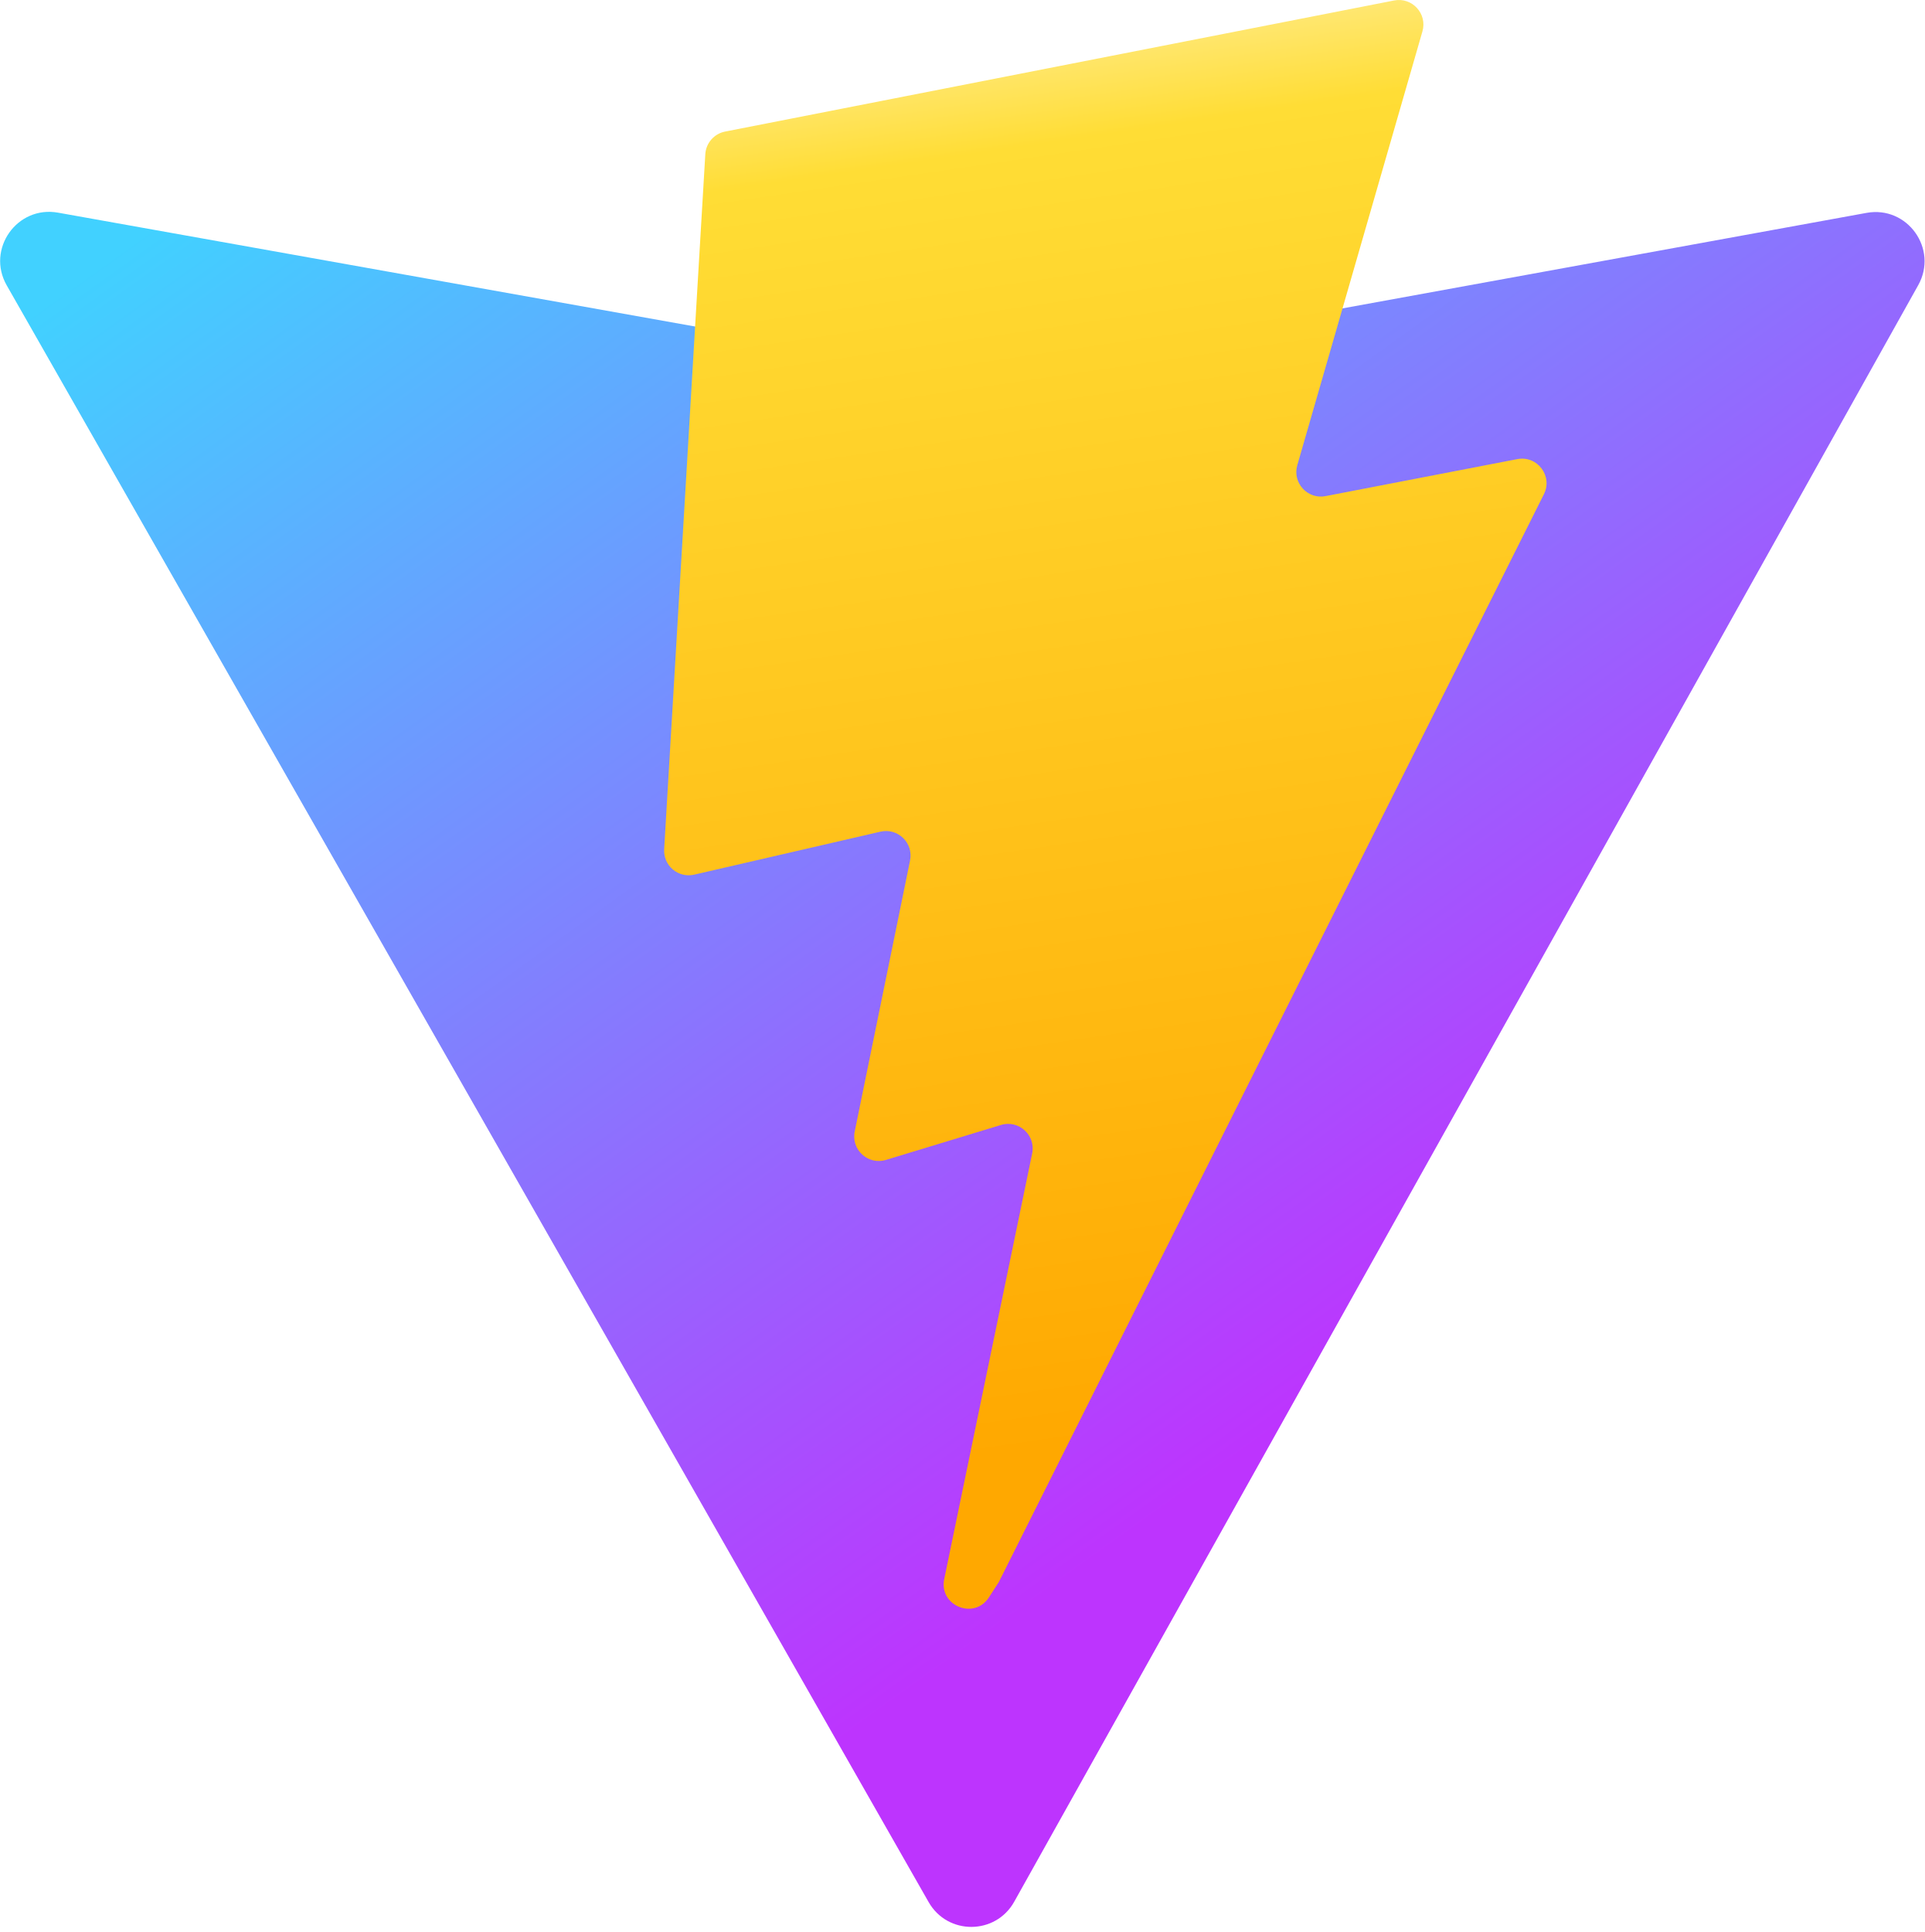
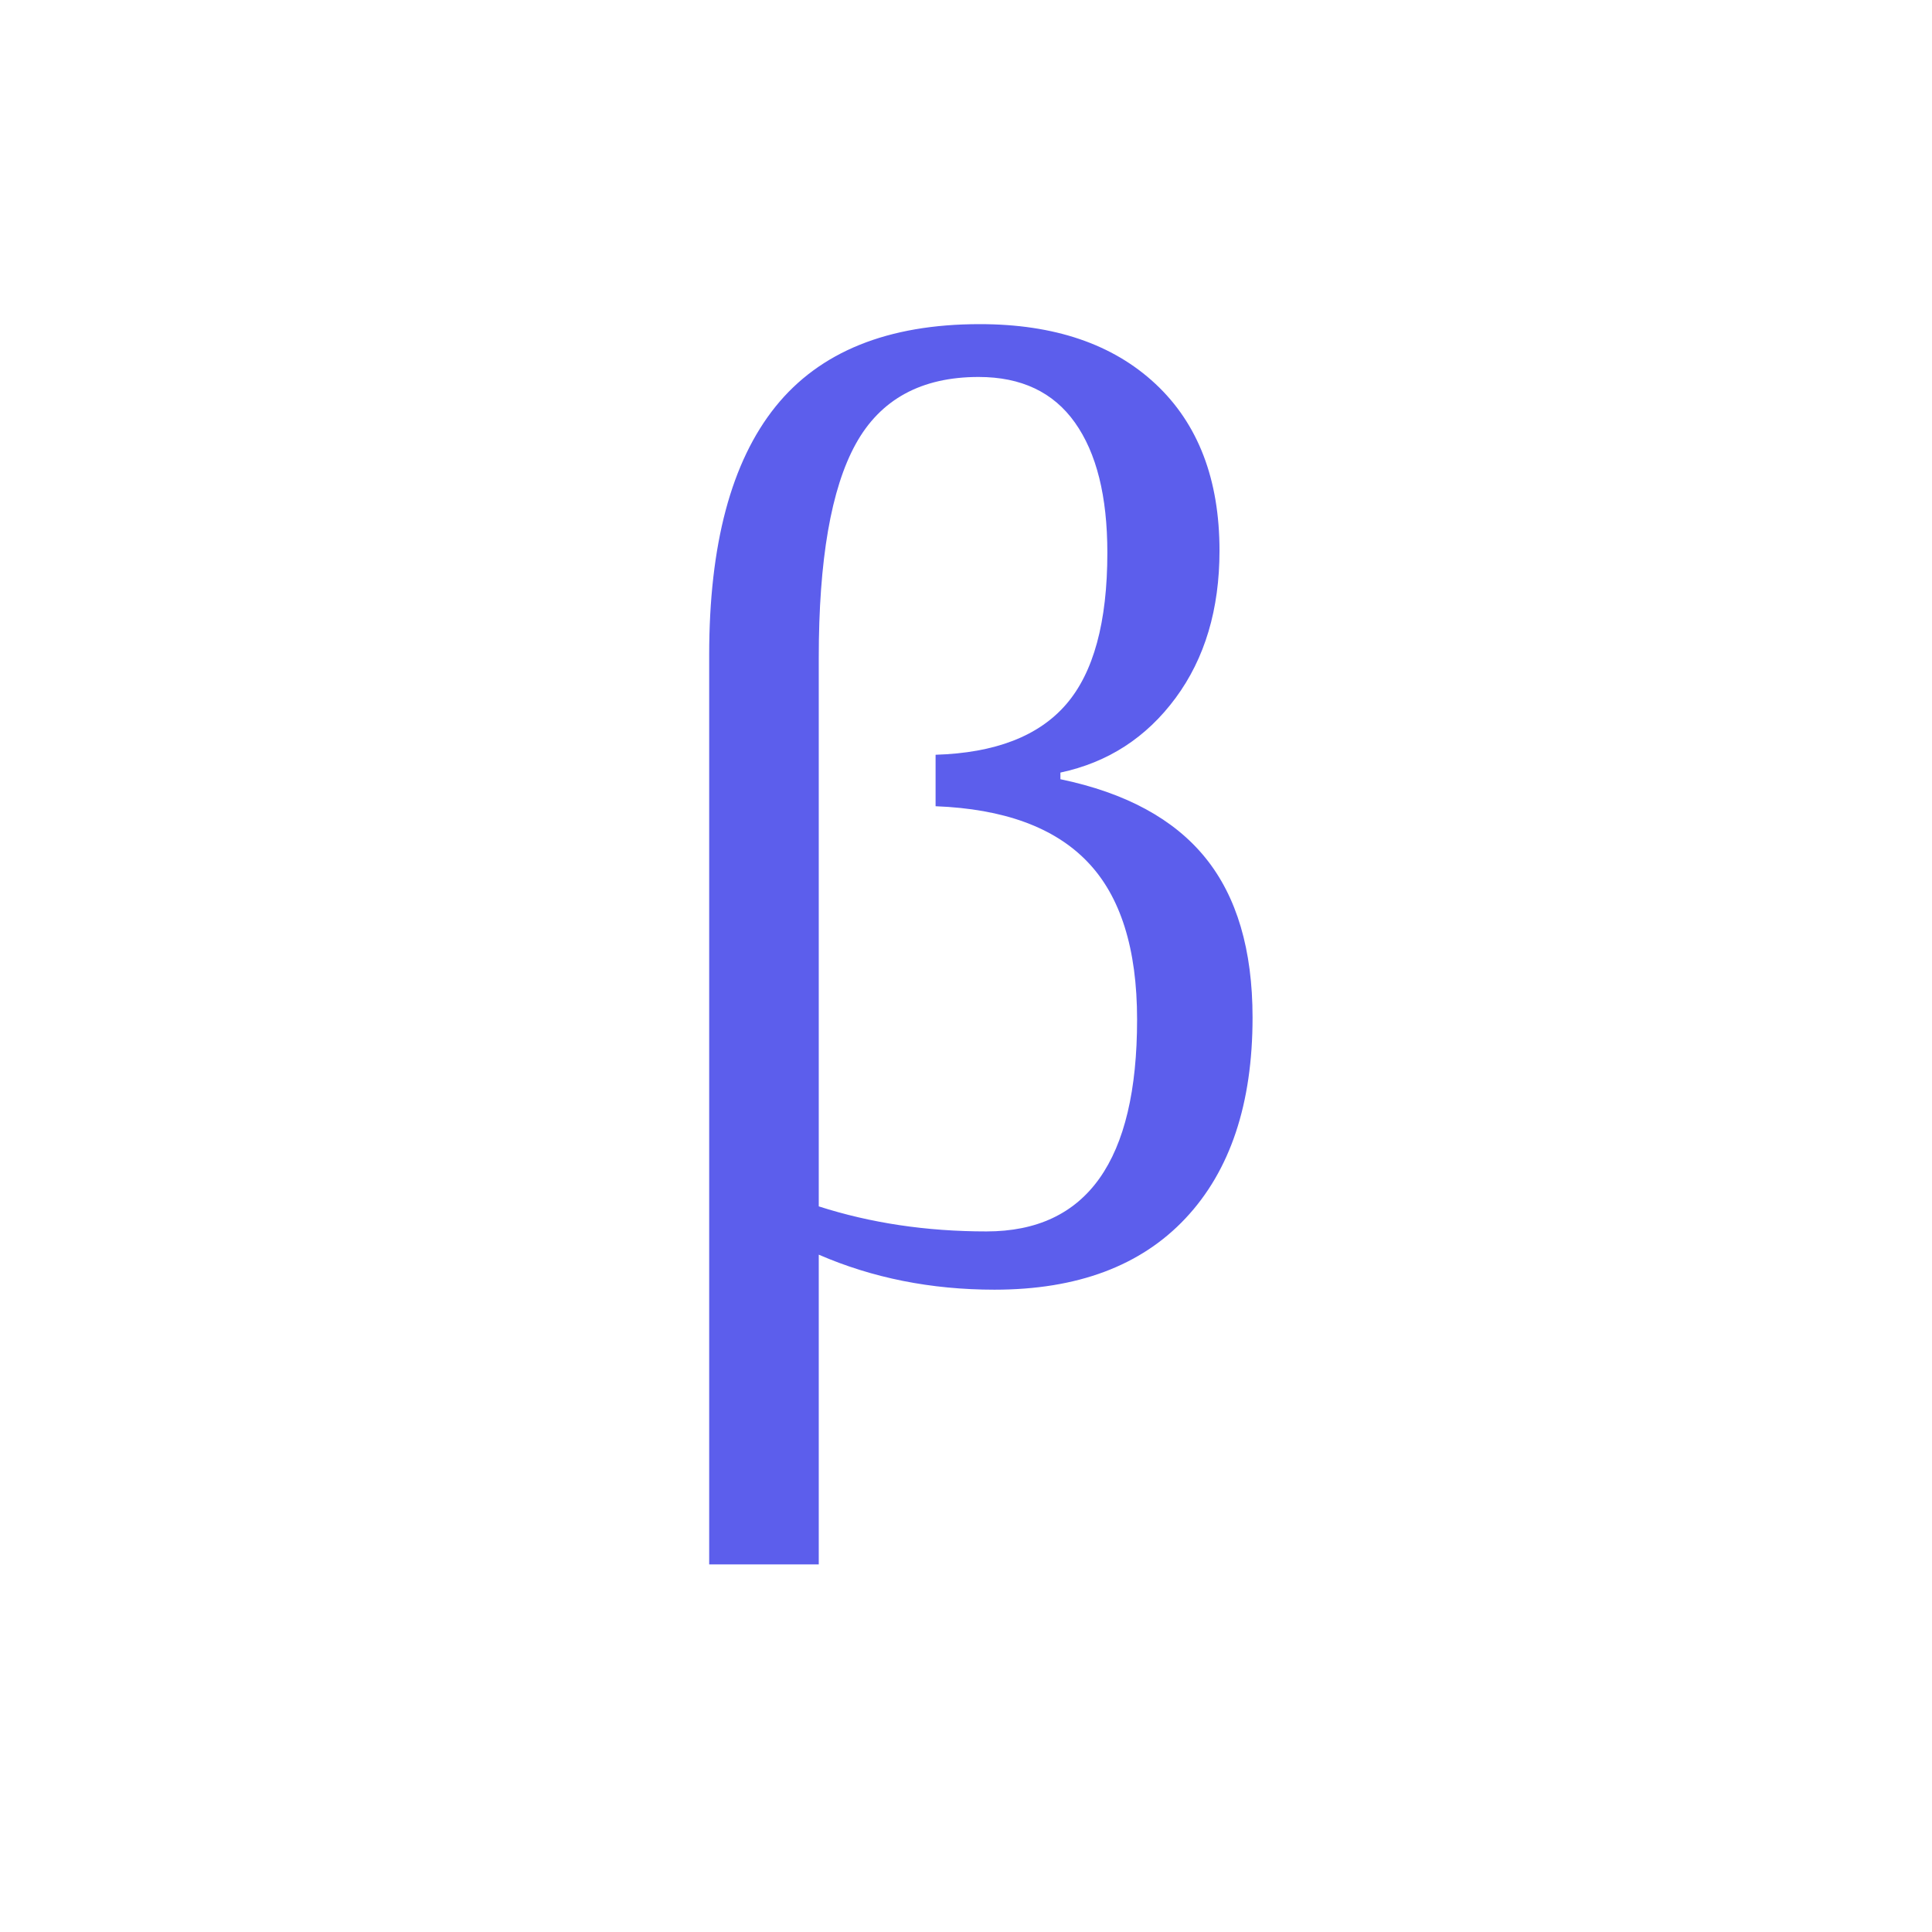
- <svg xmlns="http://www.w3.org/2000/svg" aria-hidden="true" role="img" class="iconify iconify--logos" width="31.88" height="32" preserveAspectRatio="xMidYMid meet" viewBox="0 0 256 257">
-   <defs>
-     <linearGradient id="IconifyId1813088fe1fbc01fb466" x1="-.828%" x2="57.636%" y1="7.652%" y2="78.411%">
-       <stop offset="0%" stop-color="#41D1FF" />
-       <stop offset="100%" stop-color="#BD34FE" />
-     </linearGradient>
-     <linearGradient id="IconifyId1813088fe1fbc01fb467" x1="43.376%" x2="50.316%" y1="2.242%" y2="89.03%">
-       <stop offset="0%" stop-color="#FFEA83" />
-       <stop offset="8.333%" stop-color="#FFDD35" />
-       <stop offset="100%" stop-color="#FFA800" />
-     </linearGradient>
-   </defs>
-   <path fill="url(#IconifyId1813088fe1fbc01fb466)" d="M255.153 37.938L134.897 252.976c-2.483 4.44-8.862 4.466-11.382.048L.875 37.958c-2.746-4.814 1.371-10.646 6.827-9.67l120.385 21.517a6.537 6.537 0 0 0 2.322-.004l117.867-21.483c5.438-.991 9.574 4.796 6.877 9.62Z" />
-   <path fill="url(#IconifyId1813088fe1fbc01fb467)" d="M185.432.063L96.44 17.501a3.268 3.268 0 0 0-2.634 3.014l-5.474 92.456a3.268 3.268 0 0 0 3.997 3.378l24.777-5.718c2.318-.535 4.413 1.507 3.936 3.838l-7.361 36.047c-.495 2.426 1.782 4.5 4.151 3.78l15.304-4.649c2.372-.72 4.652 1.36 4.15 3.788l-11.698 56.621c-.732 3.542 3.979 5.473 5.943 2.437l1.313-2.028l72.516-144.72c1.215-2.423-.88-5.186-3.54-4.672l-25.505 4.922c-2.396.462-4.435-1.77-3.759-4.114l16.646-57.705c.677-2.35-1.37-4.583-3.769-4.113Z" />
+ <svg xmlns="http://www.w3.org/2000/svg" width="200" height="200" viewBox="0 0 200 200">
+   <text x="50%" y="50%" dominant-baseline="middle" text-anchor="middle" font-family="Times New Roman, serif" font-size="140" fill="#5C5EEC">
+     β
+   </text>
</svg>
